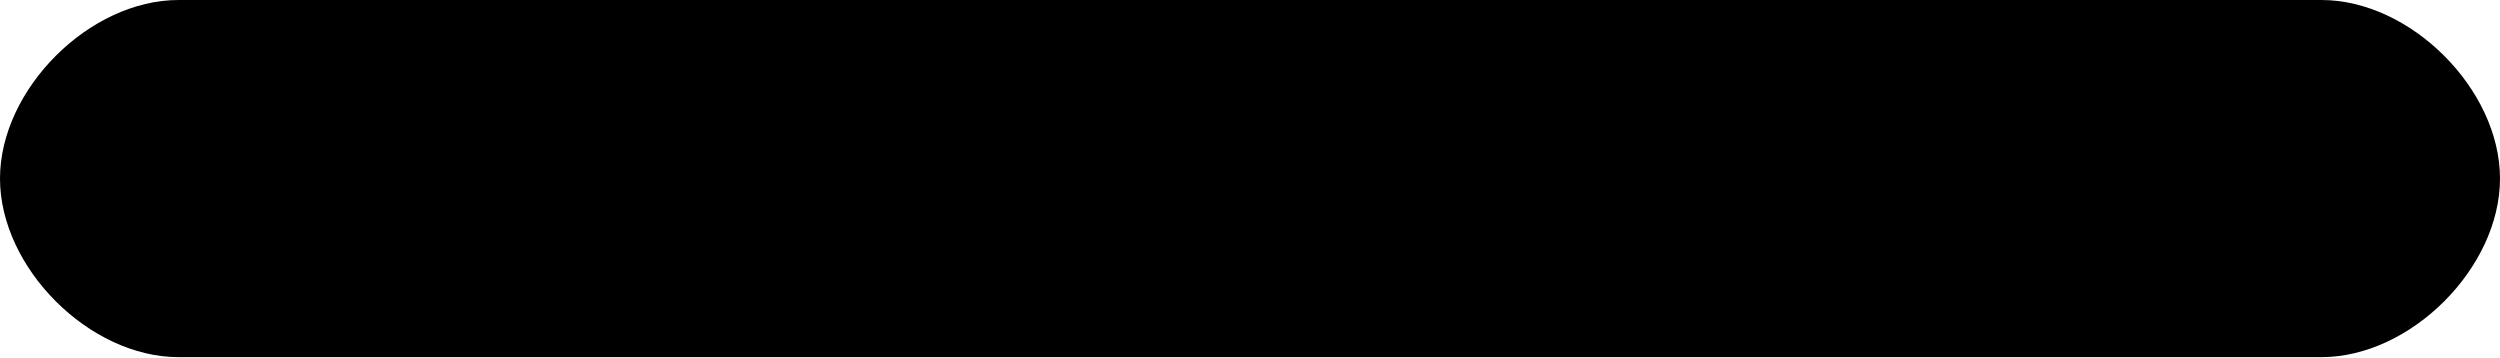
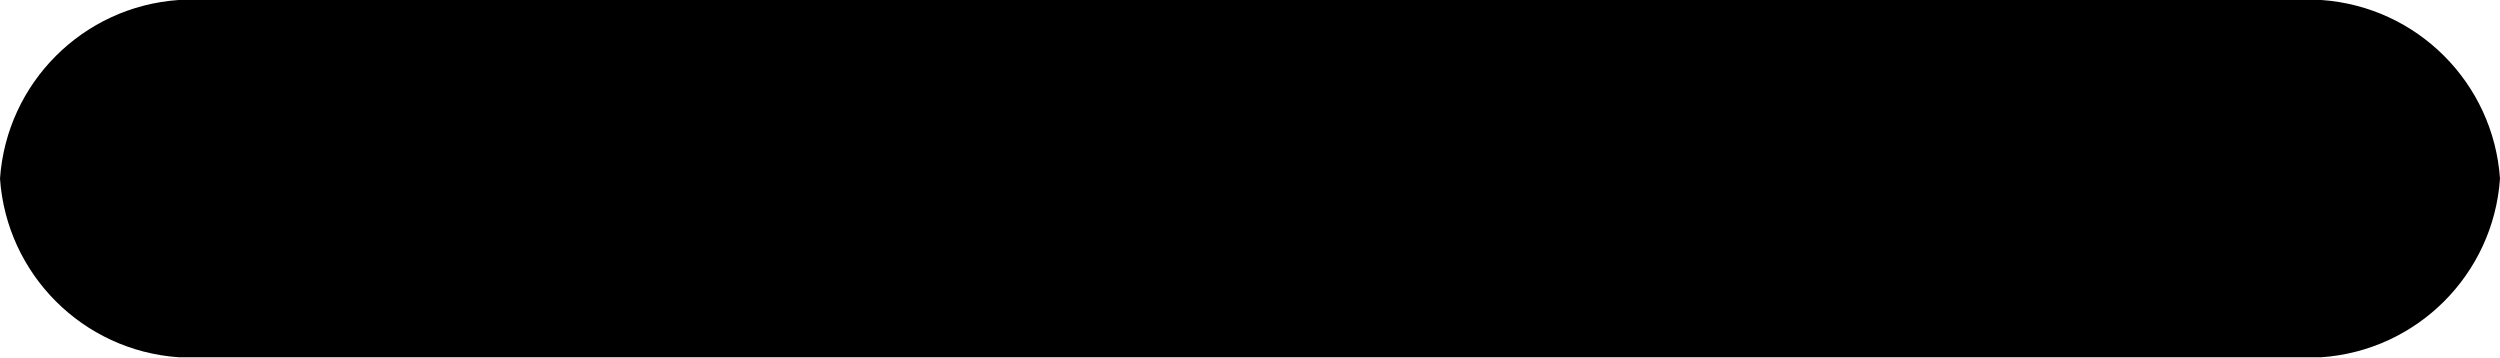
- <svg xmlns="http://www.w3.org/2000/svg" width="21" height="3" viewBox="0 0 21 3">
-   <g>
-     <g>
-       <path d="M0 1.5C0 .75.75 0 1.5 0h18c.75 0 1.5.75 1.5 1.5S20.25 3 19.5 3h-18C.75 3 0 2.25 0 1.5z" />
-     </g>
+ <svg xmlns="http://www.w3.org/2000/svg" viewBox="0 0 30.79 4.4">
+   <g id="Labels">
+     <path d="M0,2.2A2.37,2.37,0,0,1,2.2,0H28.59a2.37,2.37,0,0,1,2.2,2.2,2.37,2.37,0,0,1-2.2,2.2H2.2A2.37,2.37,0,0,1,0,2.2Z" />
  </g>
</svg>
